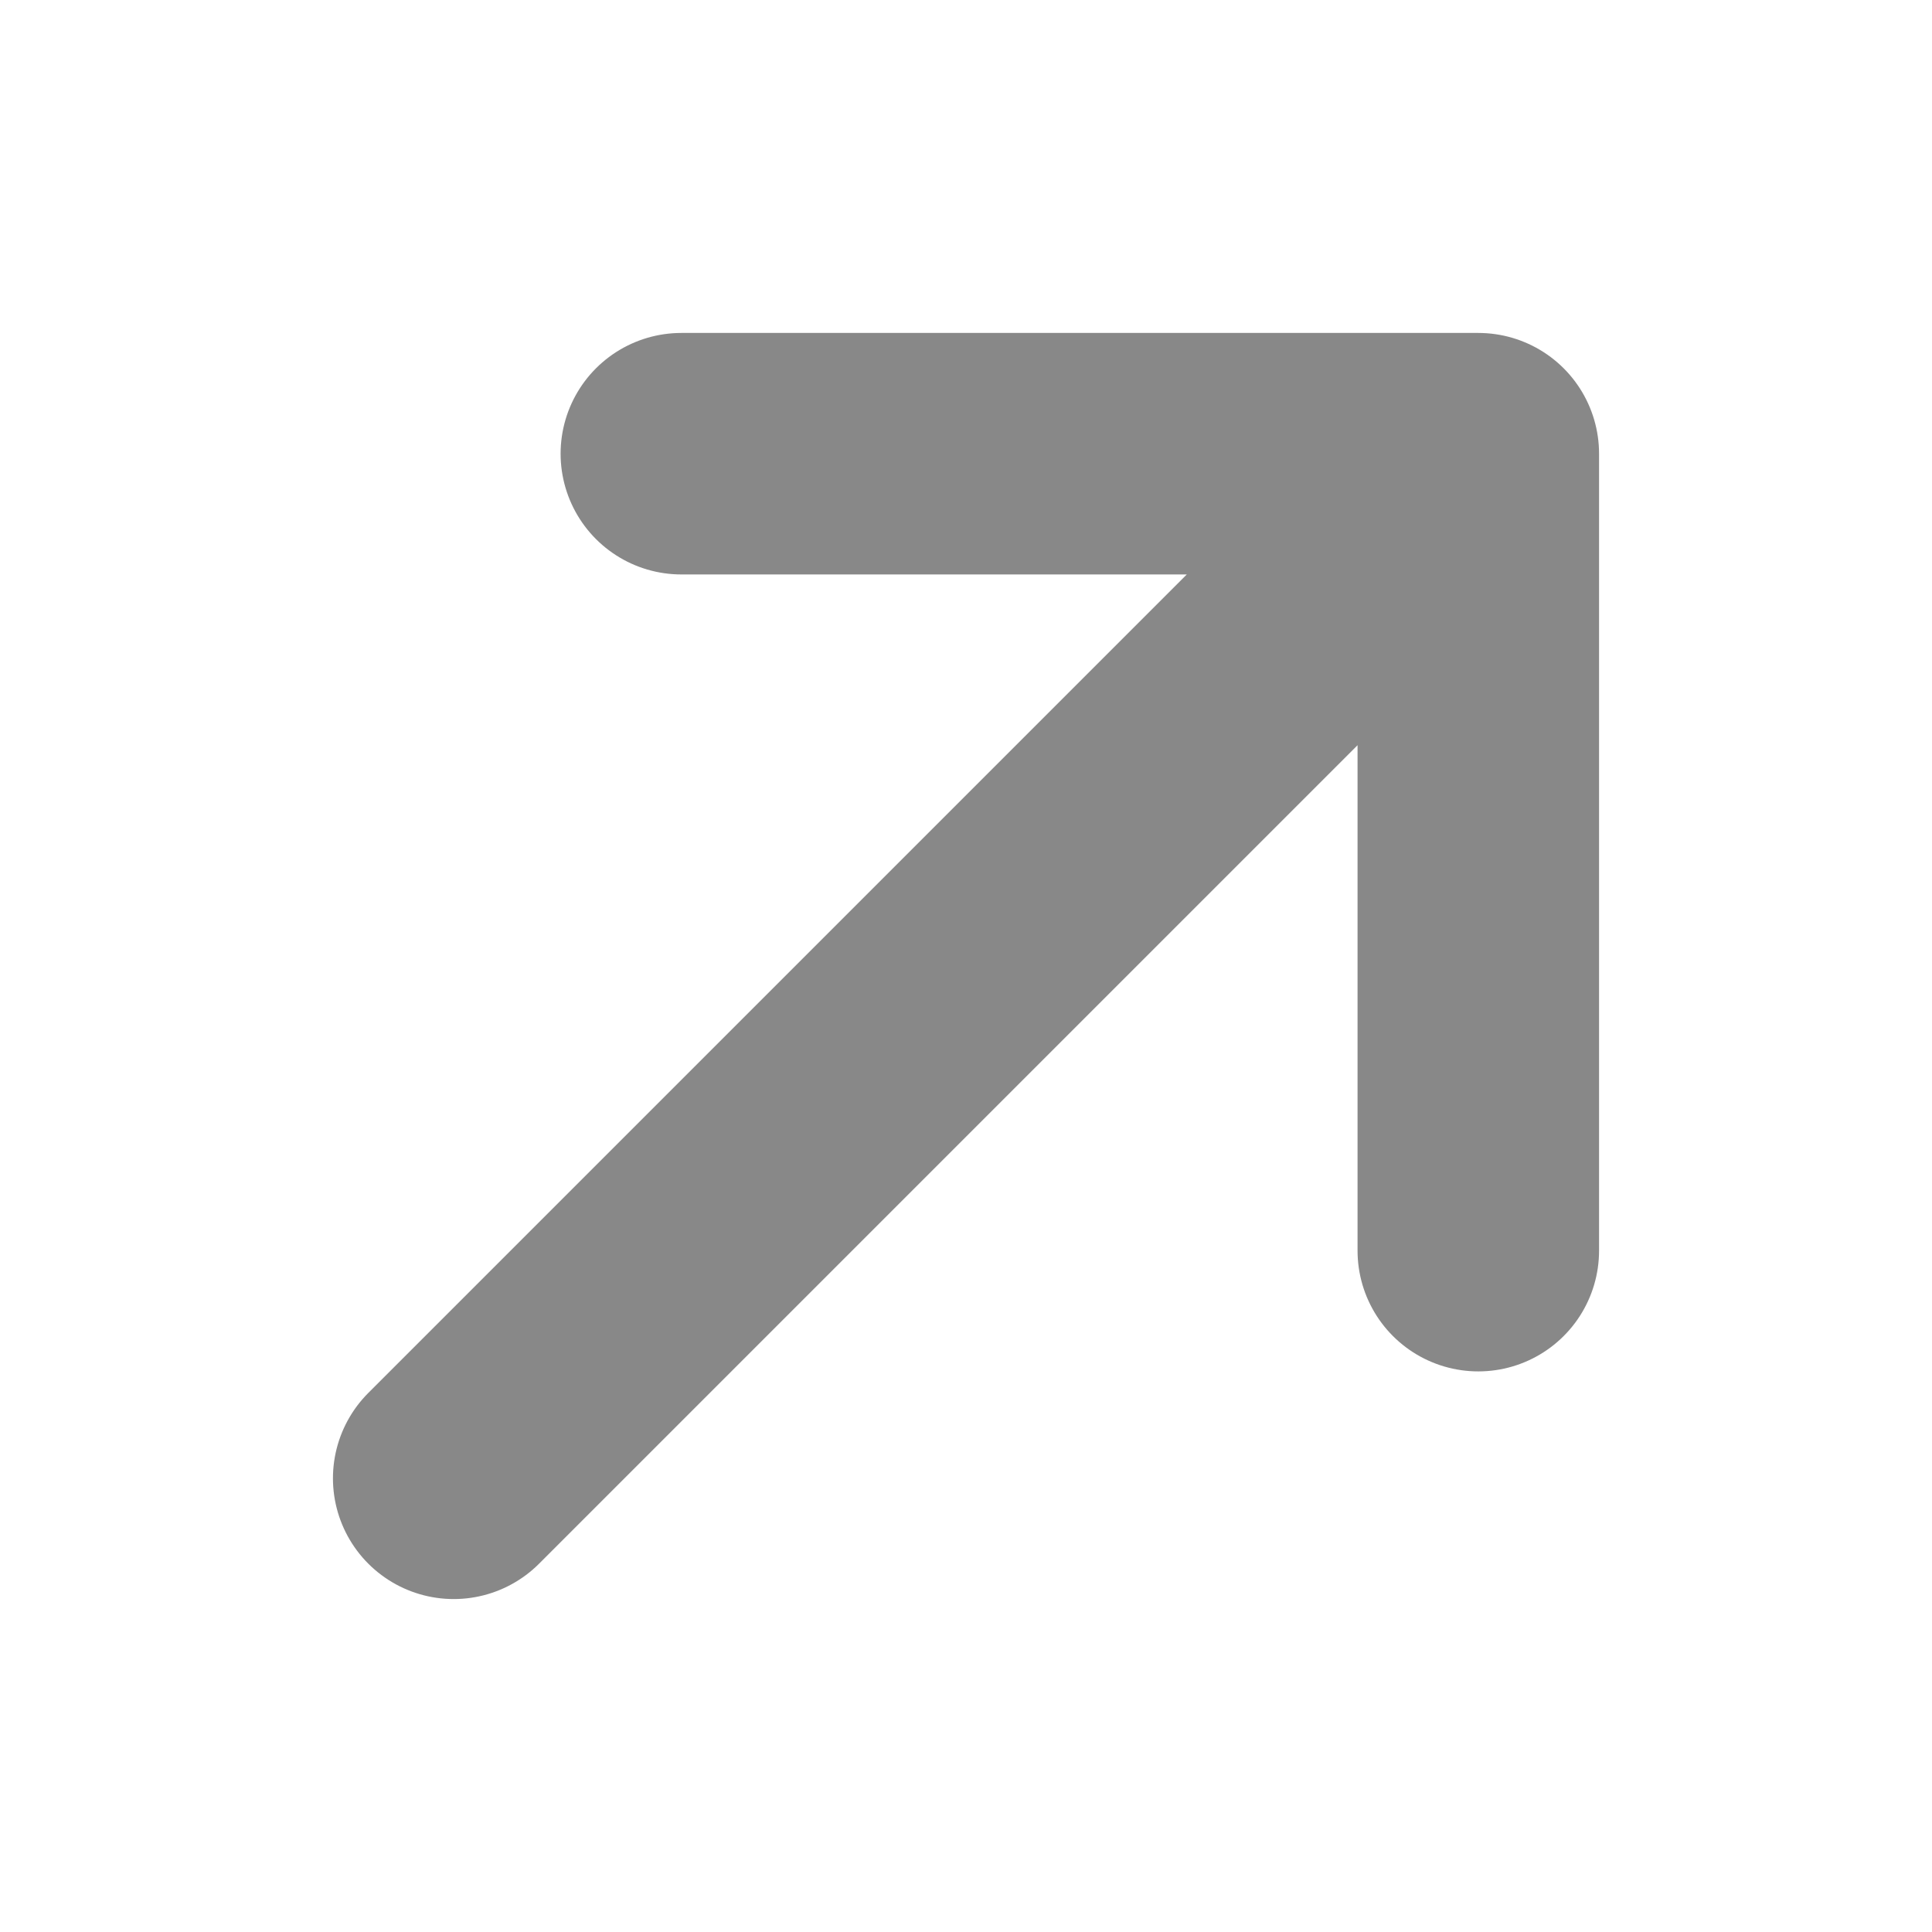
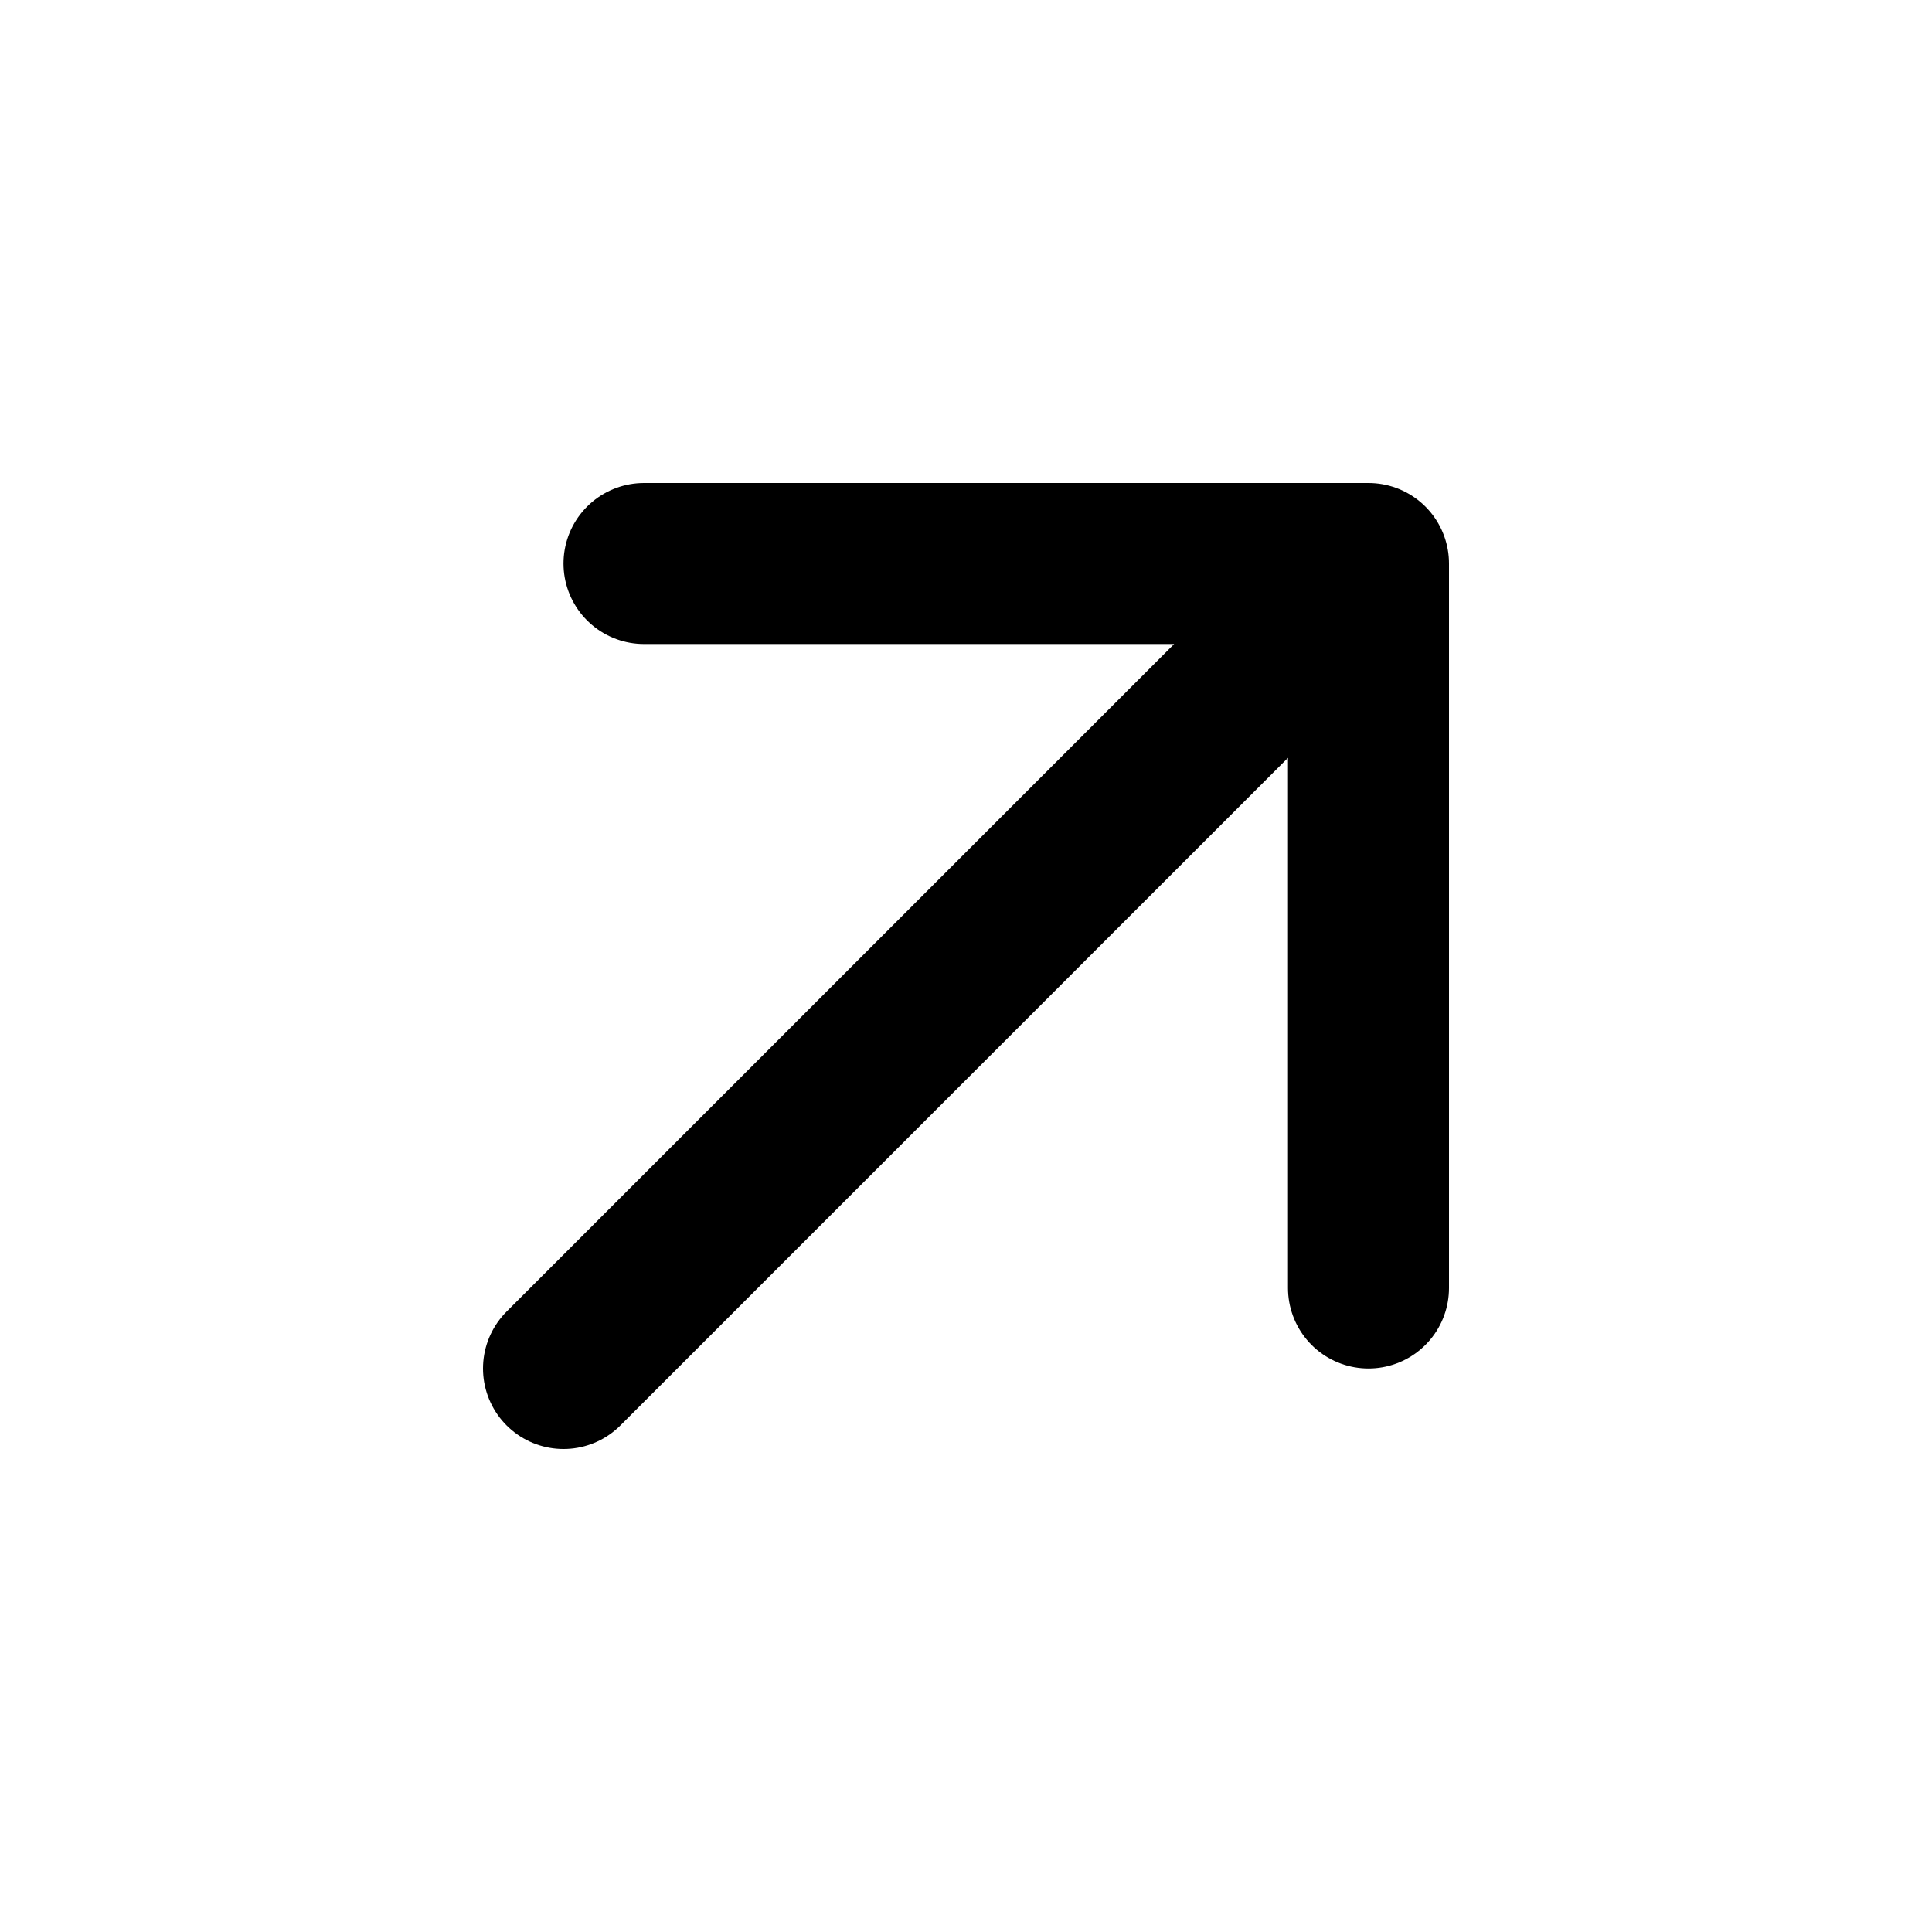
- <svg xmlns="http://www.w3.org/2000/svg" width="1em" height="1em" viewBox="0 0 24 24" fill="none" aria-hidden="true">
-   <path d="M5.636 18.364L18.364 5.636M18.364 5.636L8.464 5.636M18.364 5.636V15.536" stroke="#888" stroke-width="3" stroke-linecap="round" stroke-linejoin="round" />
+ <svg xmlns="http://www.w3.org/2000/svg" width="800px" height="800px" viewBox="0 0 24 24" fill="none">
+   <path d="M7 17L17 7M17 7H8M17 7V16" stroke="#000000" stroke-width="2" stroke-linecap="round" stroke-linejoin="round" />
</svg>
